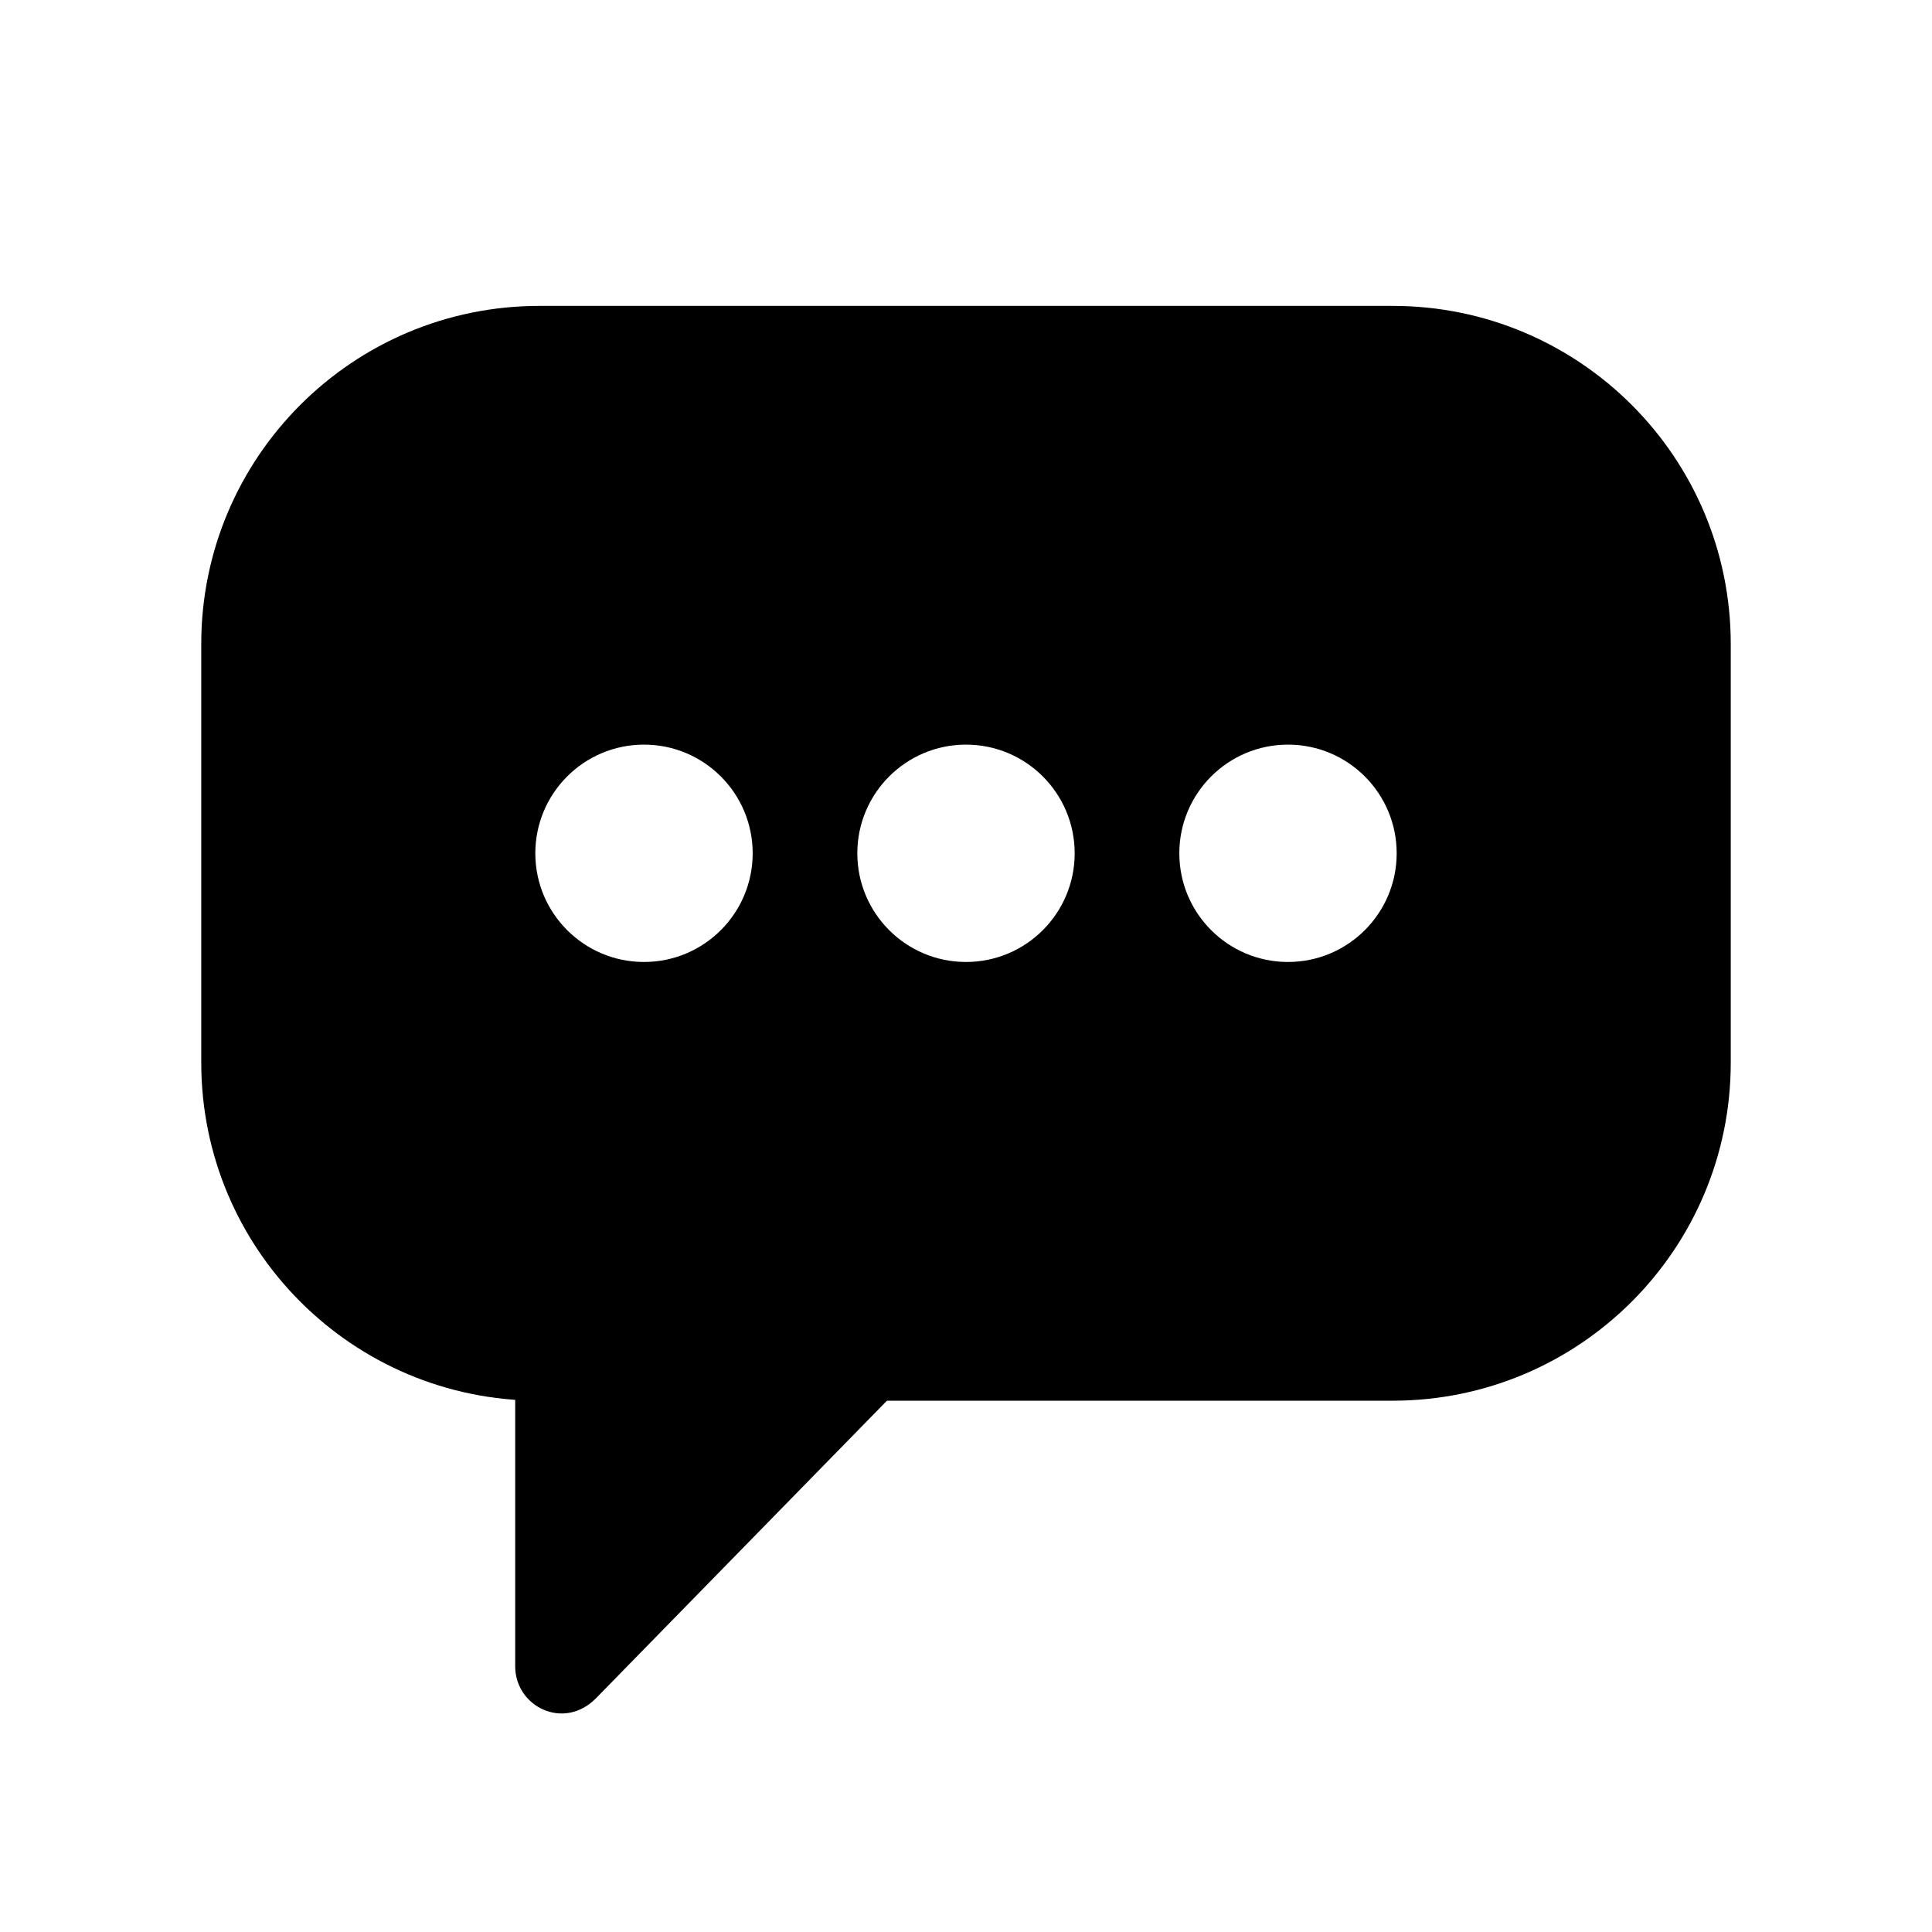
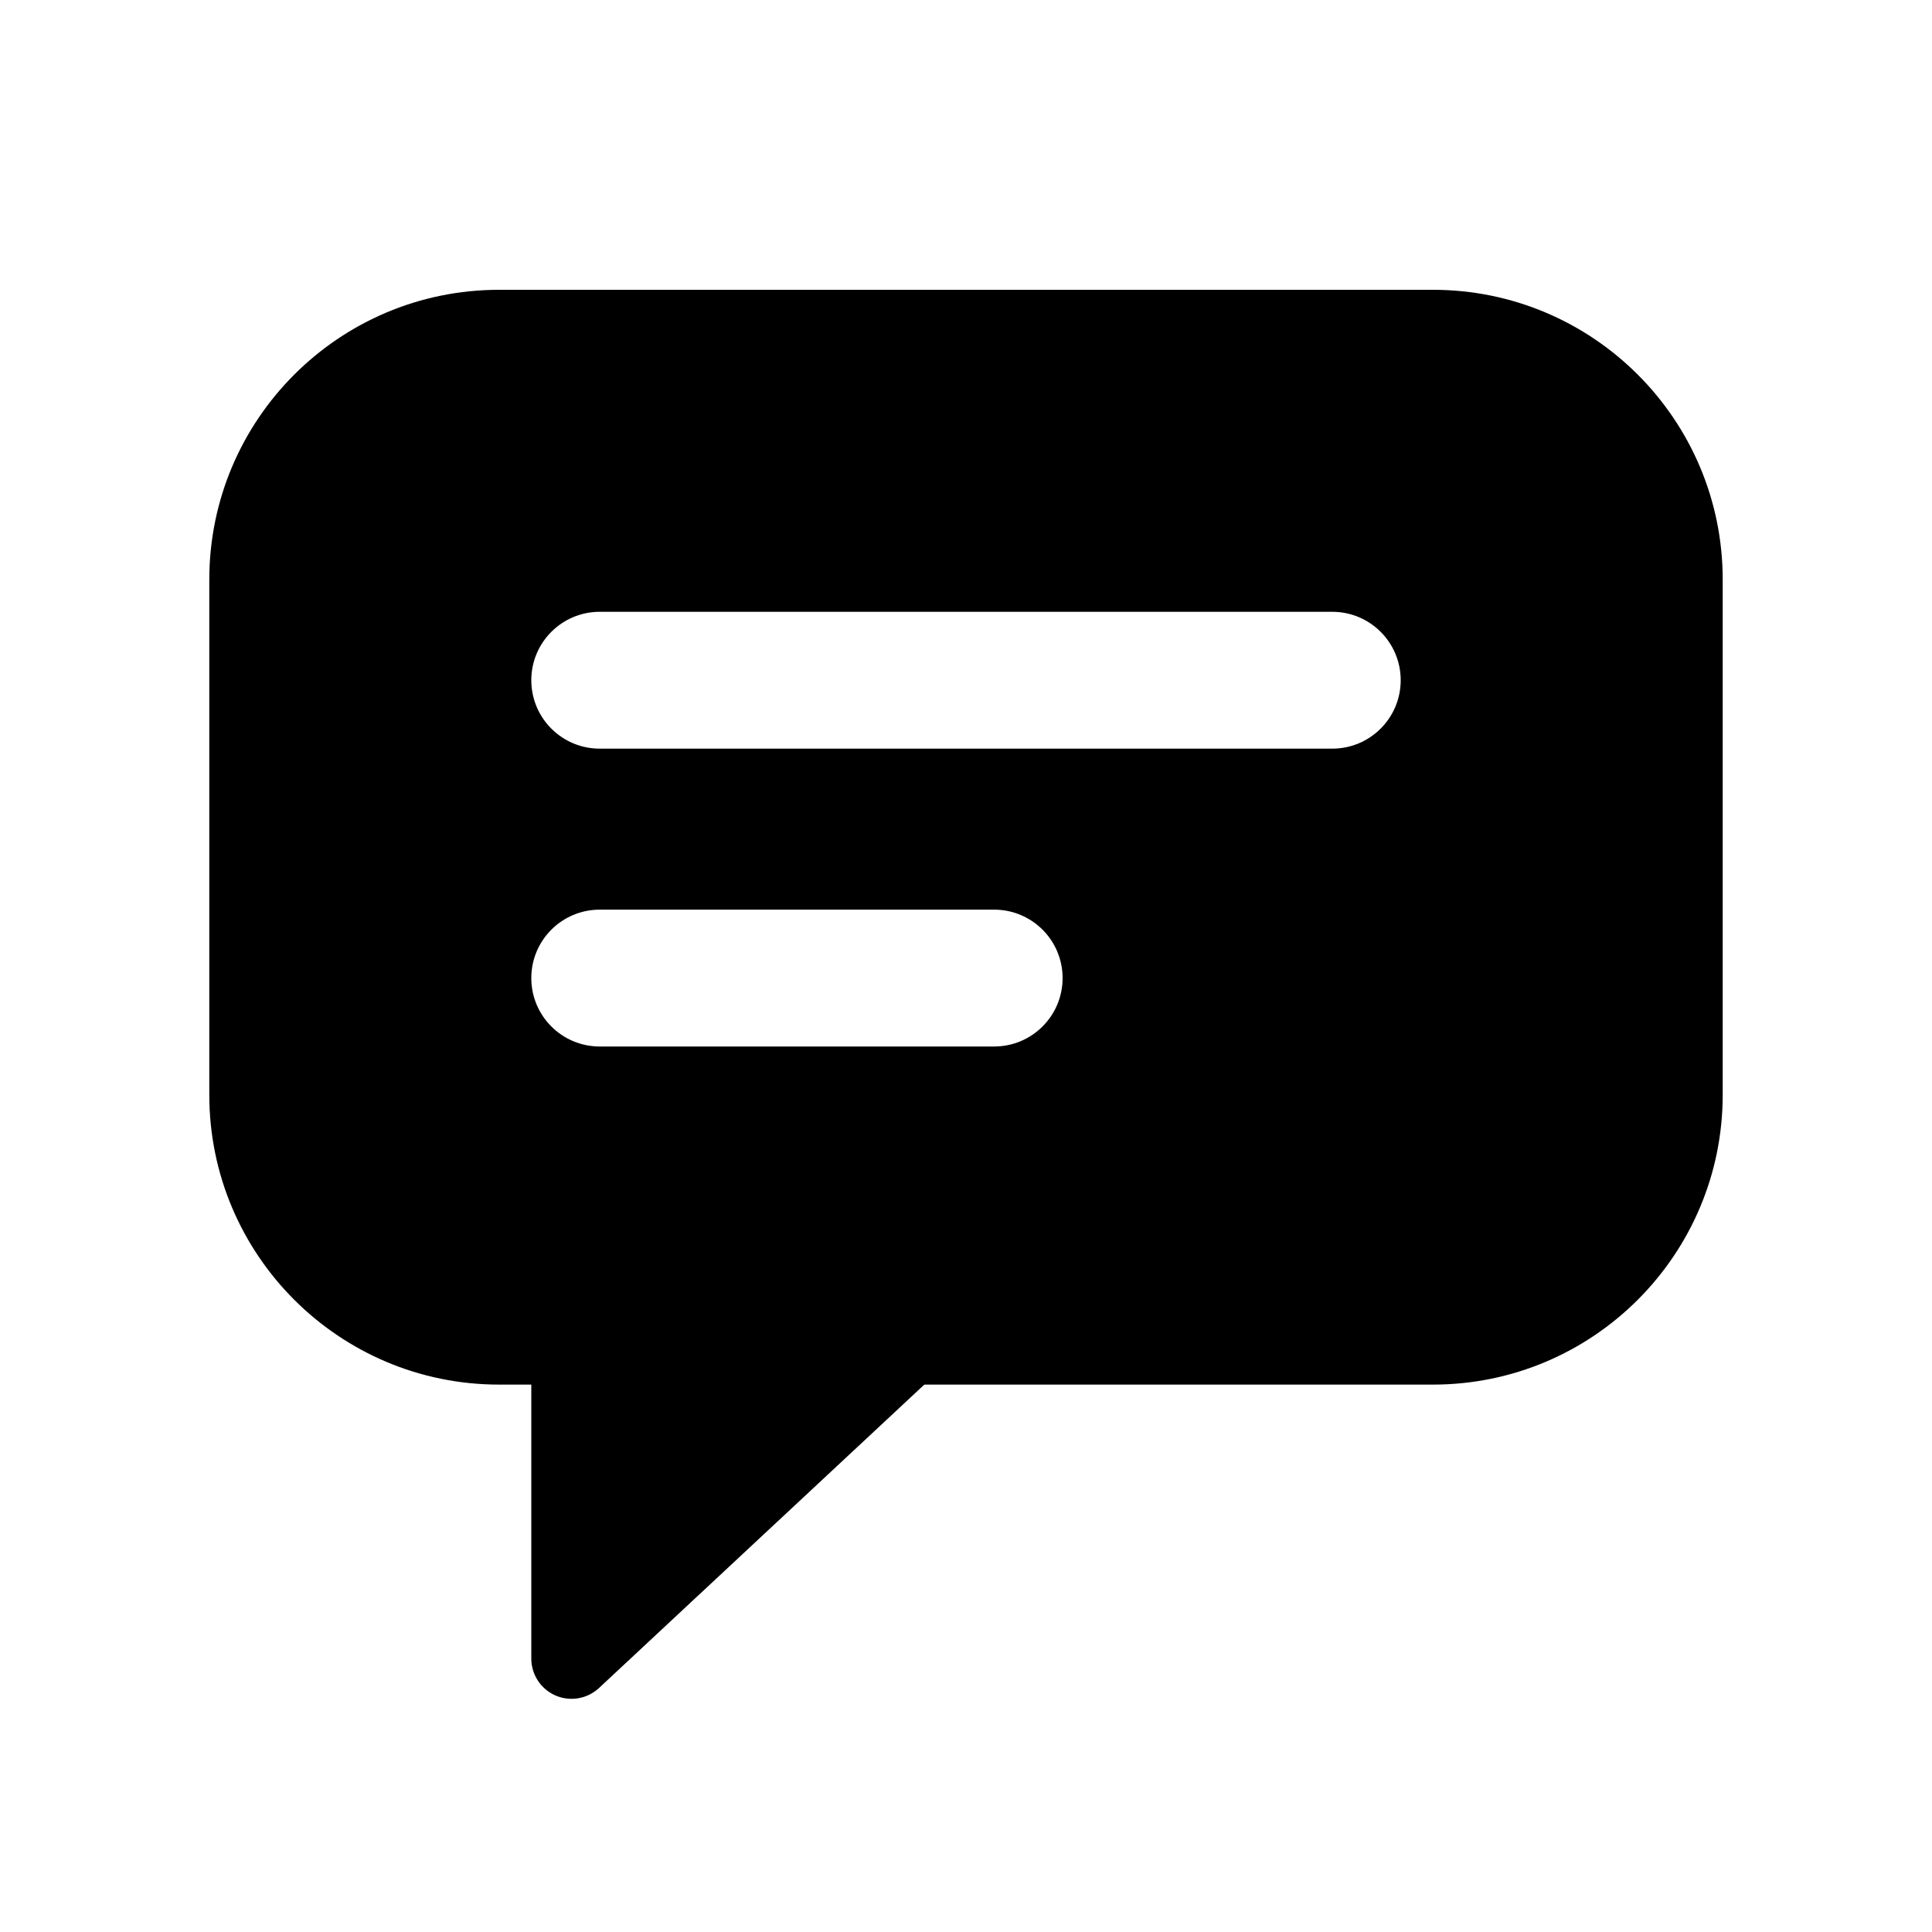
<svg xmlns="http://www.w3.org/2000/svg" viewBox="0 0 24 24" width="24" height="24">
-   <path fill="currentColor" stroke="none" d="M6.4 16.6v4.1c0 .5.6.8 1 .4l4.4-4.5z" />
-   <path fill="currentColor" stroke="none" fill-rule="evenodd" d="M6.7 3.8h10.6a4.2 4.2 0 0 1 4.2 4.2v5.2a4.2 4.2 0 0 1 -4.2 4.2h-10.6a4.2 4.2 0 0 1 -4.2 -4.2v-5.2a4.2 4.2 0 0 1 4.2 -4.2zM6.65 10.6a1.35 1.35 0 1 0 2.7 0a1.35 1.35 0 1 0 -2.7 0zM10.65 10.6a1.35 1.35 0 1 0 2.7 0a1.35 1.35 0 1 0 -2.7 0zM14.65 10.6a1.35 1.35 0 1 0 2.7 0a1.35 1.35 0 1 0 -2.7 0z" />
+   <path fill="currentColor" stroke="none" d="M6.6 16.4v4.2a.5.5 0 0 0 .84.37l4.9-4.57z" />
+   <path fill="currentColor" stroke="none" fill-rule="evenodd" d="M6.2 3.6h11.6a3.6 3.6 0 0 1 3.6 3.6v6.4a3.6 3.6 0 0 1 -3.6 3.6h-11.6a3.6 3.6 0 0 1 -3.6 -3.6v-6.4a3.6 3.6 0 0 1 3.6 -3.6zM7.45 7.6h9.1a0.85 0.85 0 0 1 0.85 0.85v0a0.85 0.85 0 0 1 -0.85 0.85h-9.1a0.85 0.85 0 0 1 -0.85 -0.85v-0a0.85 0.85 0 0 1 0.85 -0.85zM7.45 11.3h4.9a0.85 0.85 0 0 1 0.85 0.85v0a0.85 0.85 0 0 1 -0.85 0.85h-4.9a0.85 0.85 0 0 1 -0.85 -0.85v-0a0.85 0.85 0 0 1 0.85 -0.85z" />
</svg>
